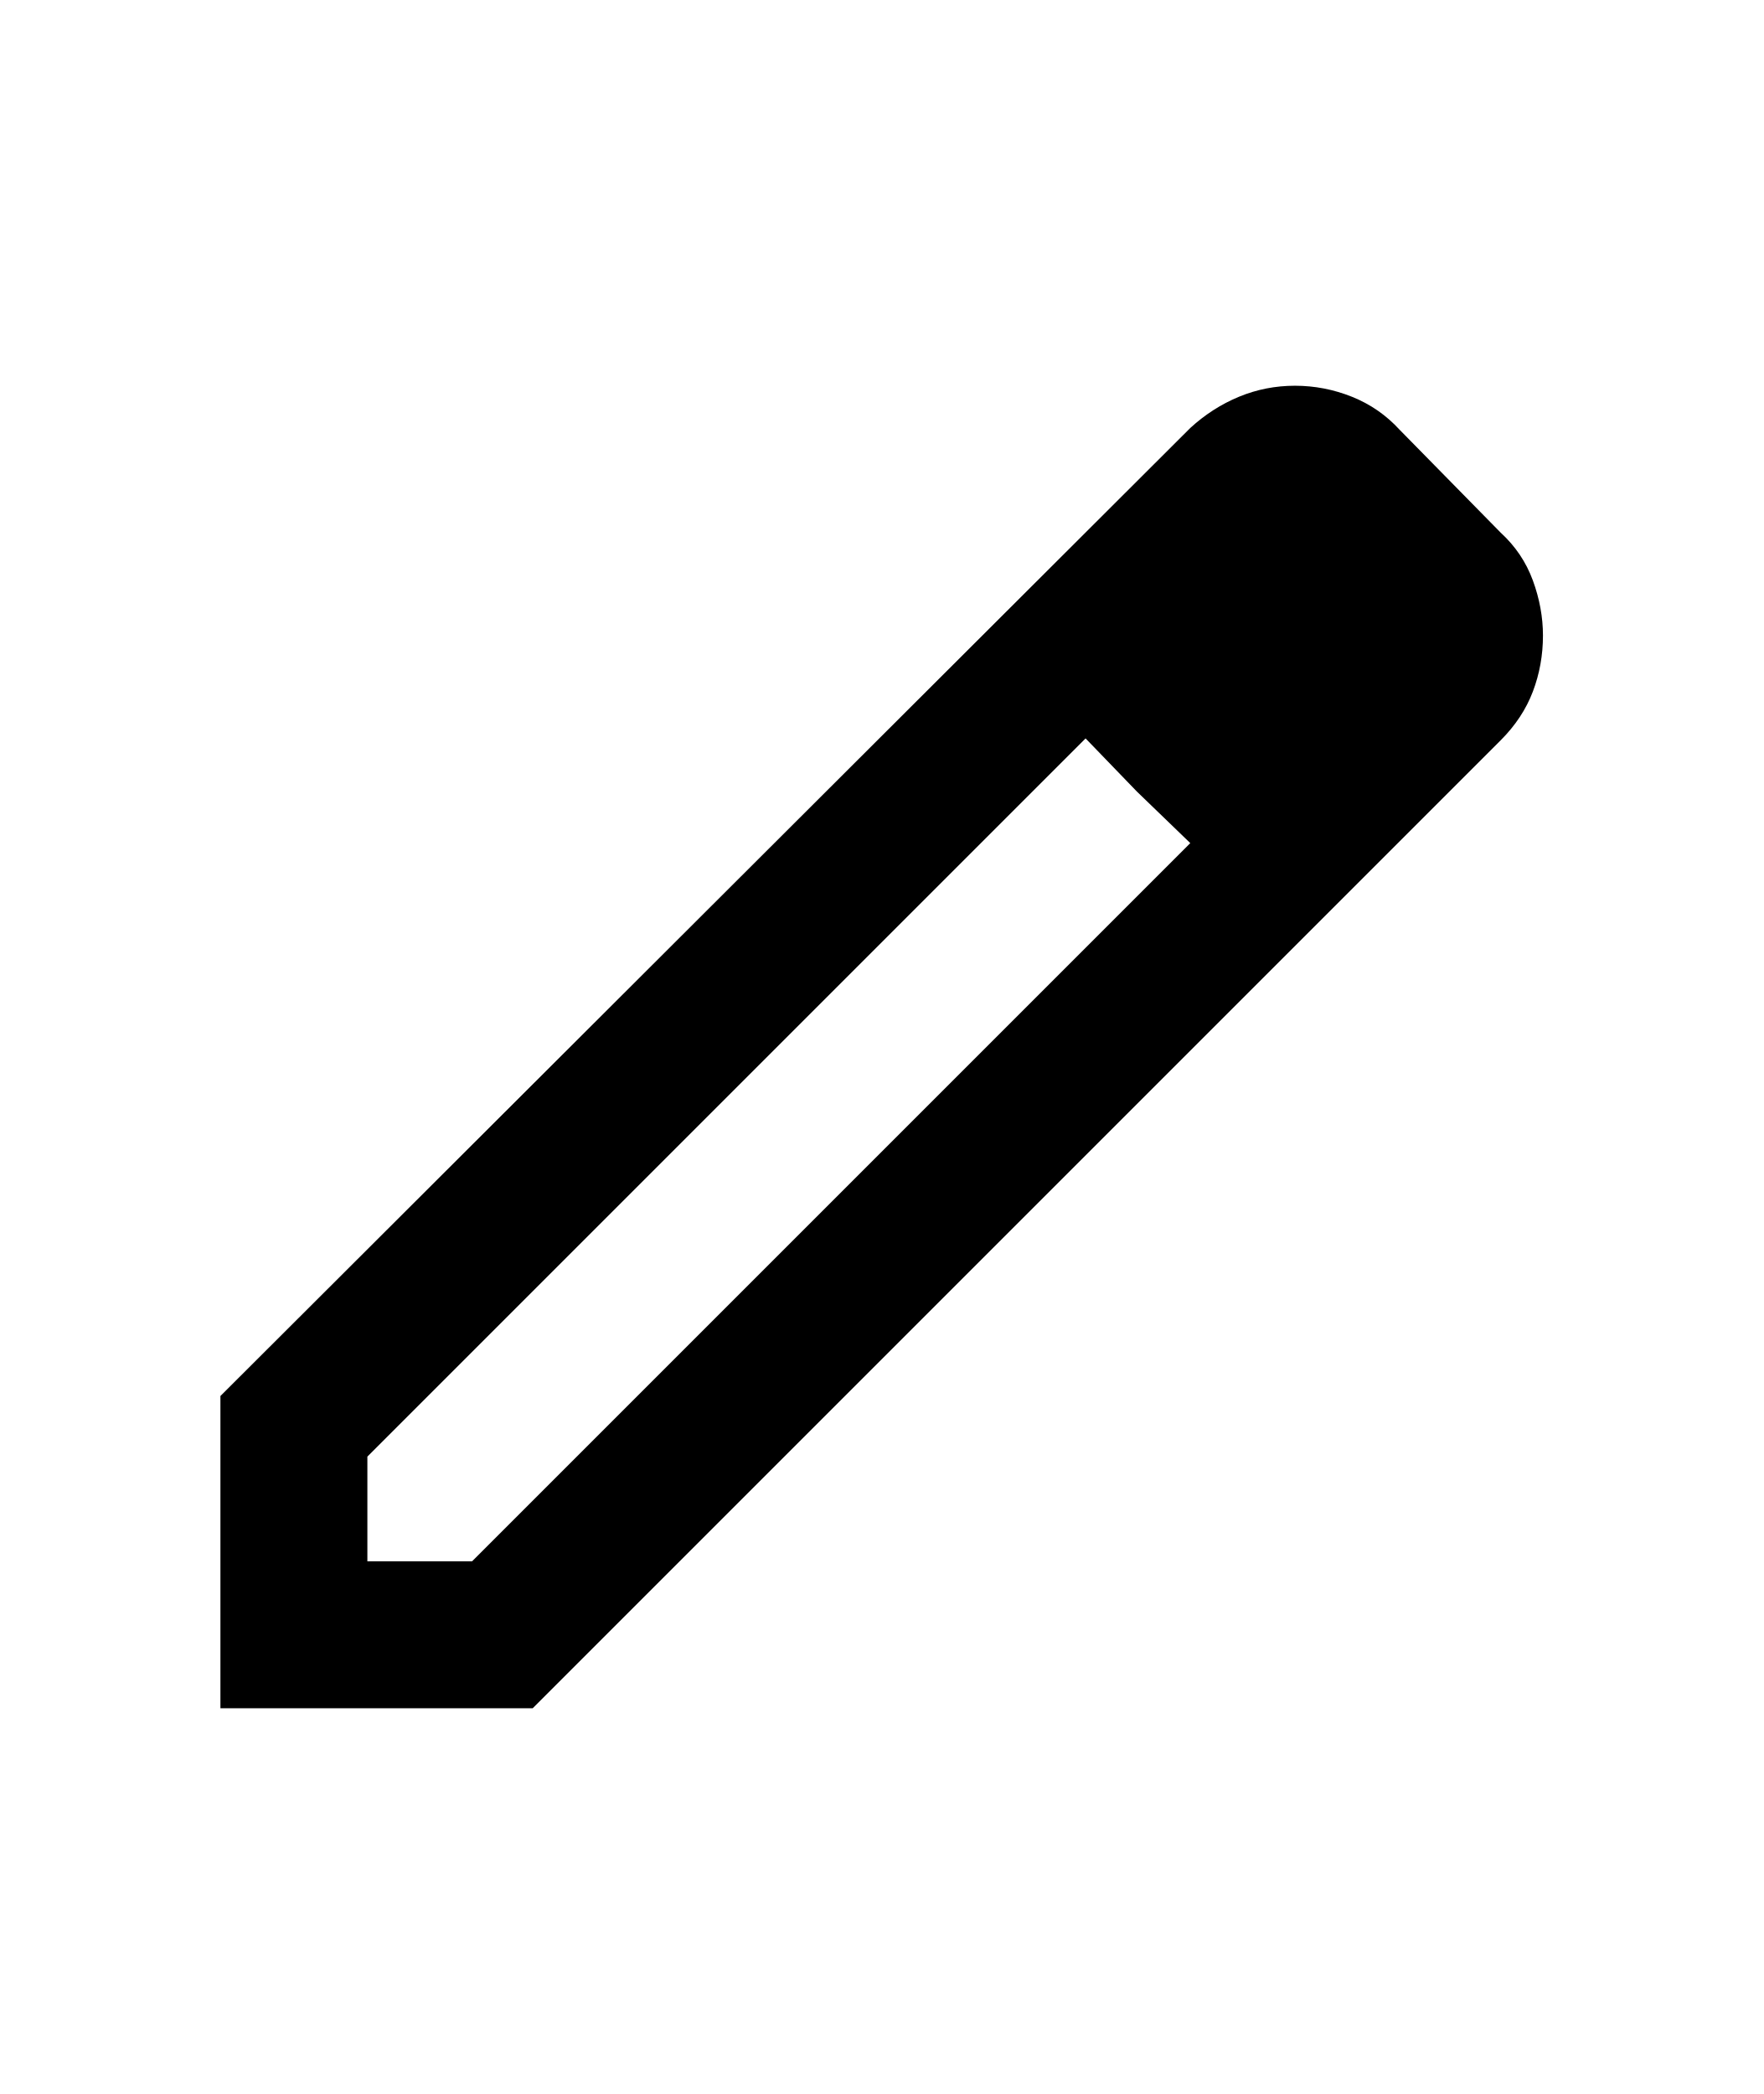
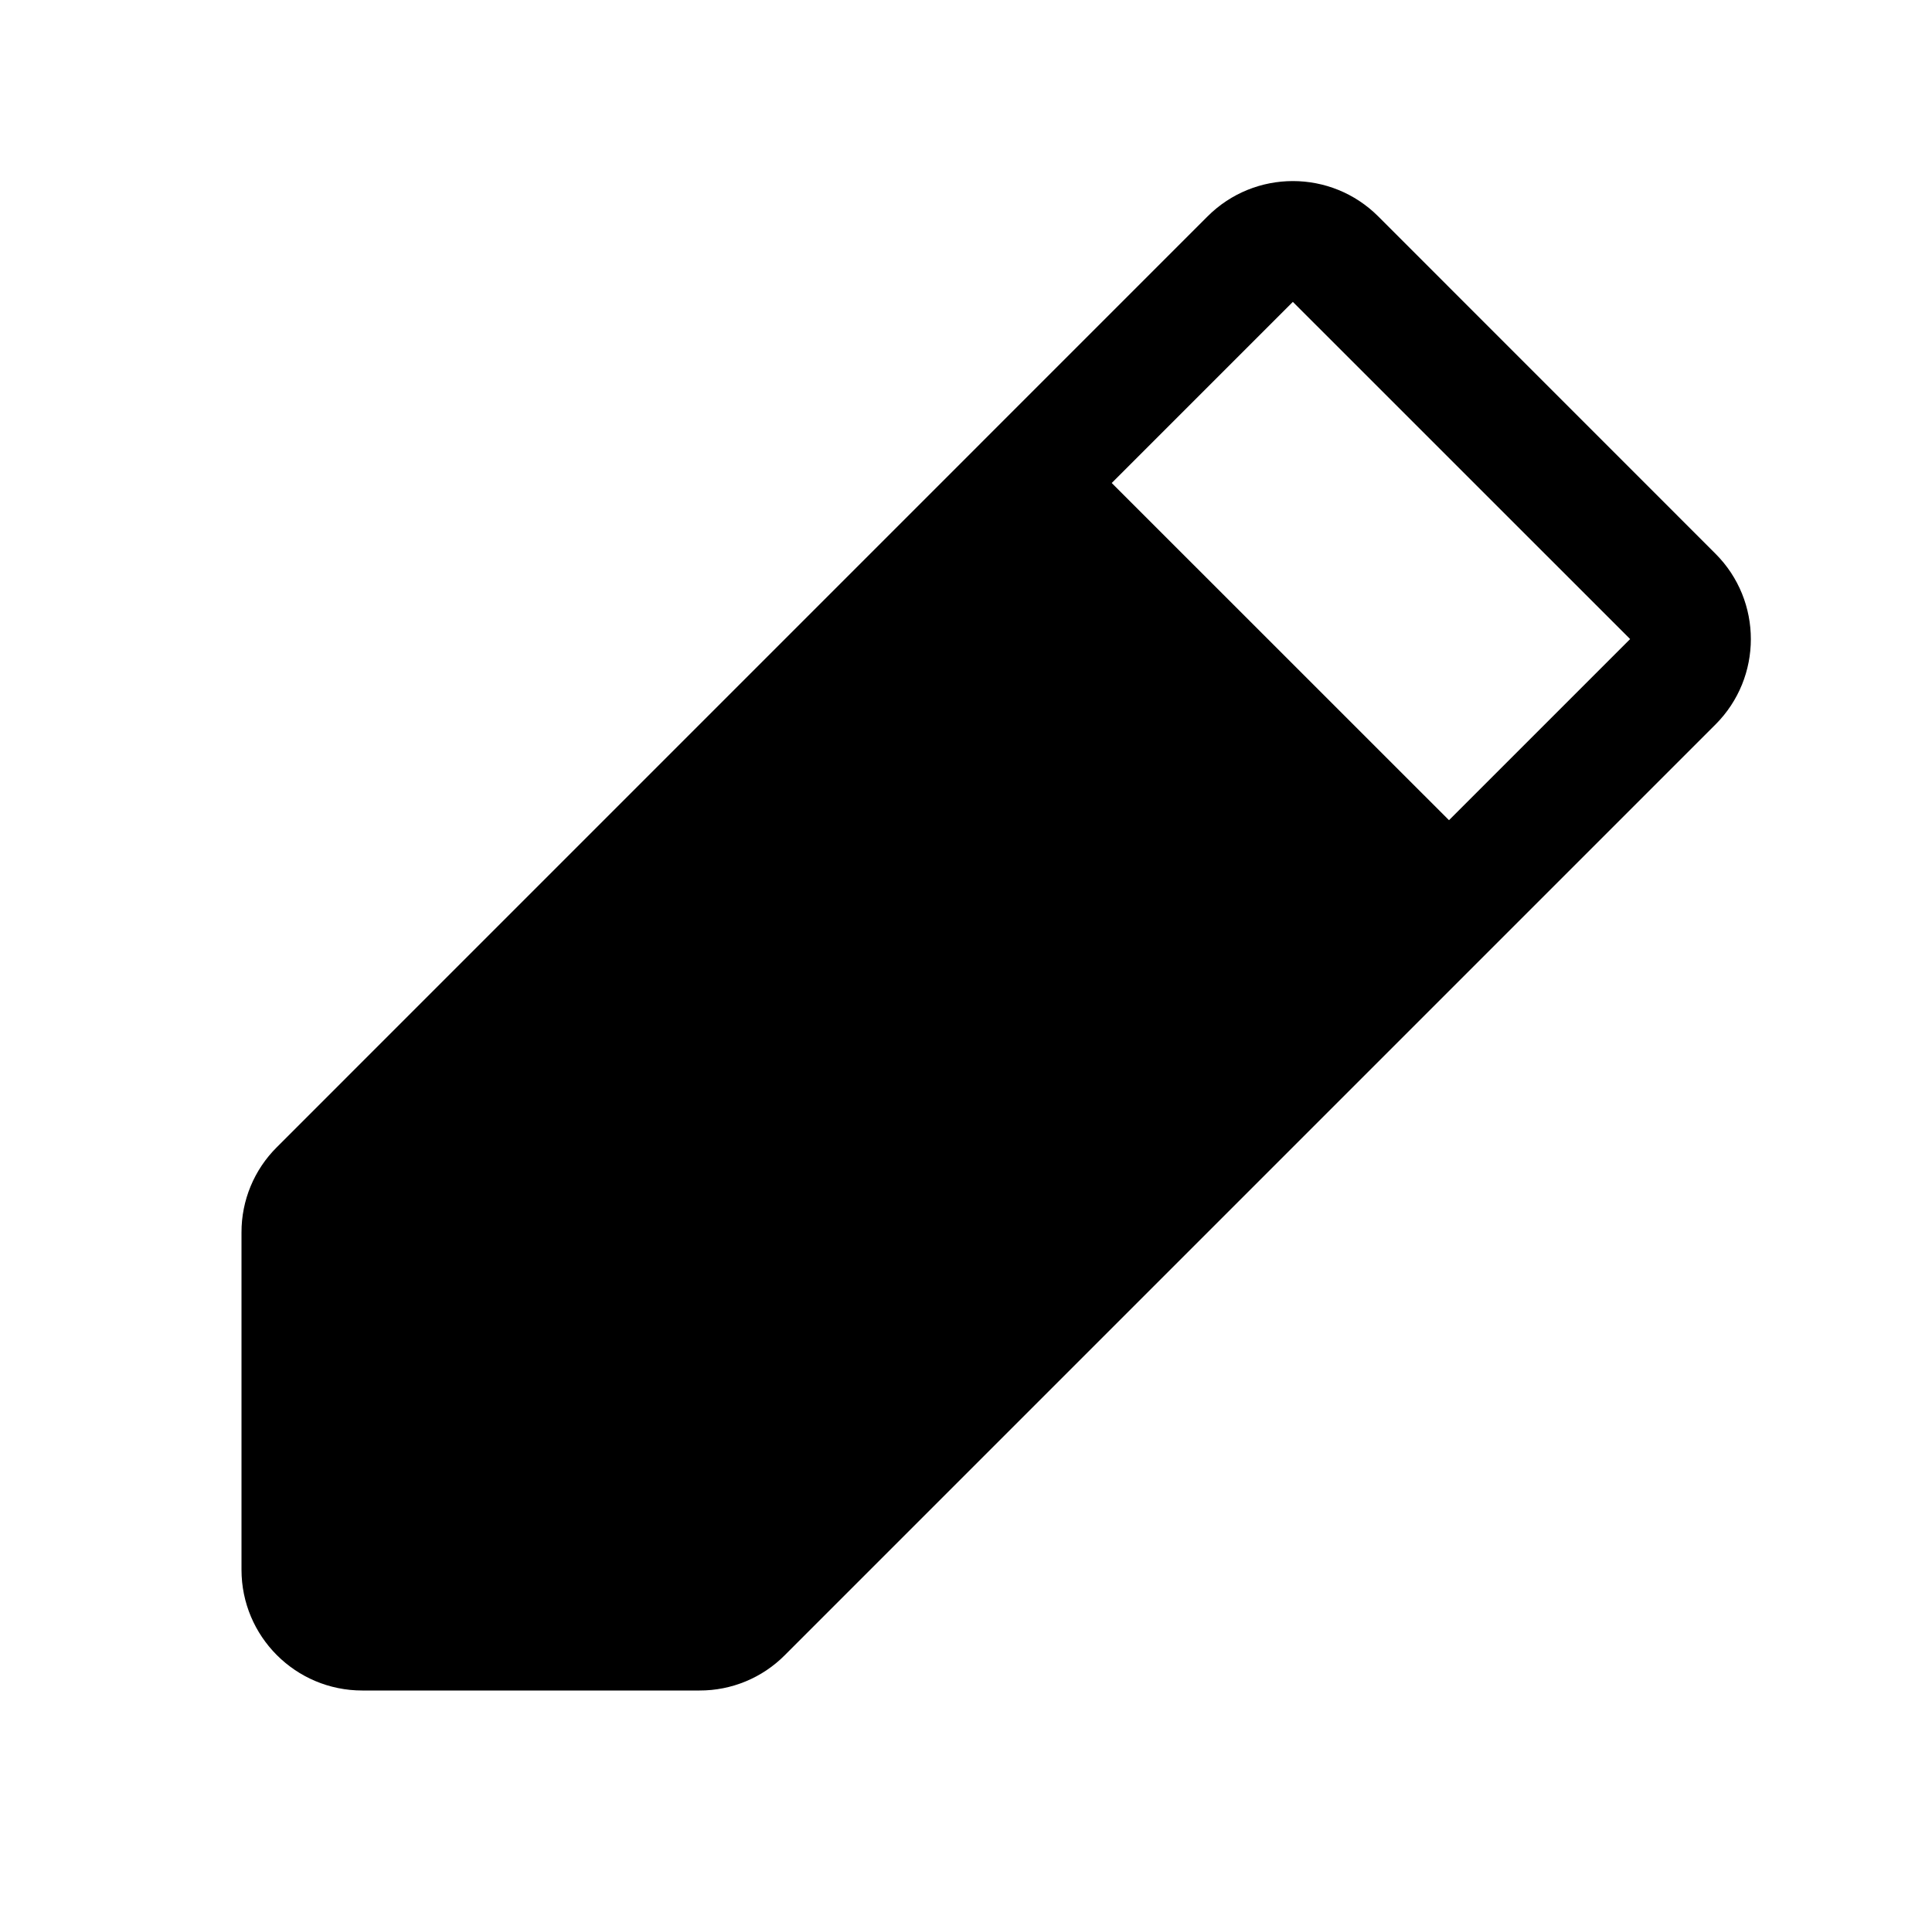
- <svg xmlns="http://www.w3.org/2000/svg" height="19" viewBox="0 -960 960 960" width="16">
-   <path d="M200-200h57l391-391-57-57-391 391v57Zm-80 80v-170l528-527q12-11 26.5-17t30.5-6q16 0 31 6t26 18l55 56q12 11 17.5 26t5.5 30q0 16-5.5 30.5T817-647L290-120H120Zm640-584-56-56 56 56Zm-141 85-28-29 57 57-29-28Z" />
+ <svg xmlns="http://www.w3.org/2000/svg" width="16" height="16" fill="#000000" viewBox="0 0 256 256">
+   <path d="M227.31,73.37,182.63,28.68a16,16,0,0,0-22.63,0L36.69,152A15.86,15.86,0,0,0,32,163.31V208a16,16,0,0,0,16,16H92.69A15.86,15.86,0,0,0,104,219.31L227.31,96a16,16,0,0,0,0-22.63ZM192,108.68,147.31,64l24-24L216,84.68Z" />
</svg>
